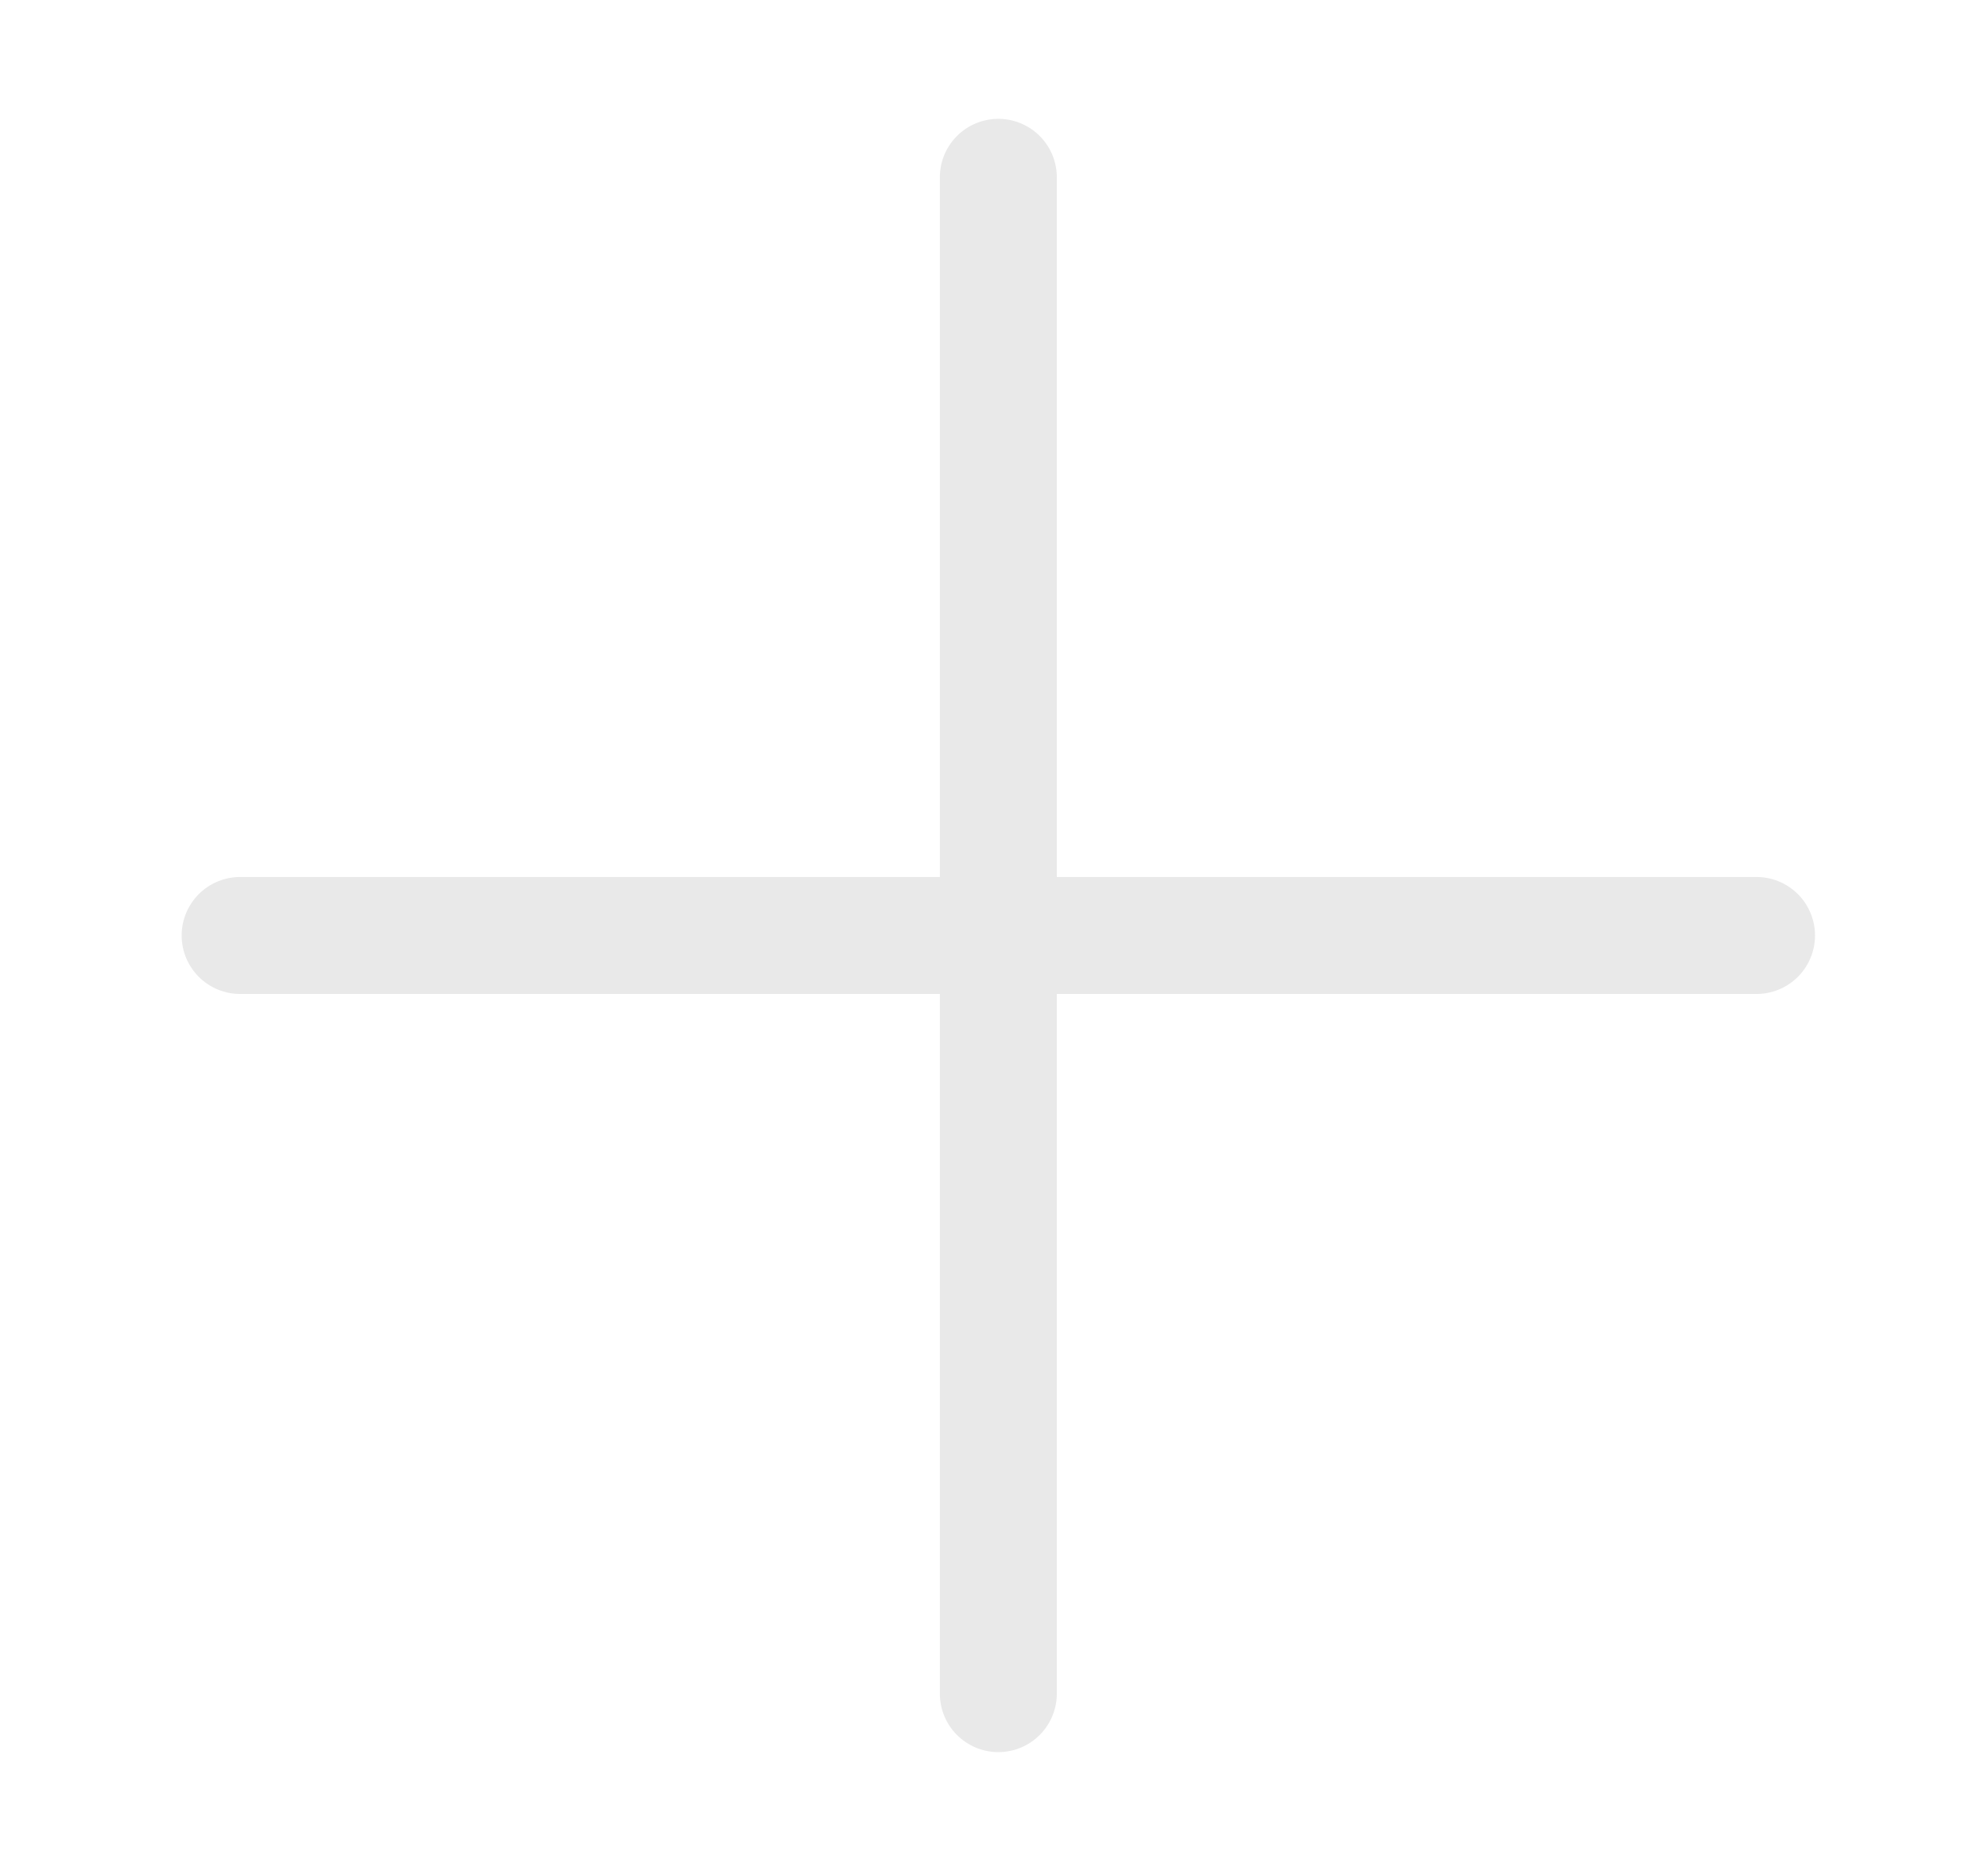
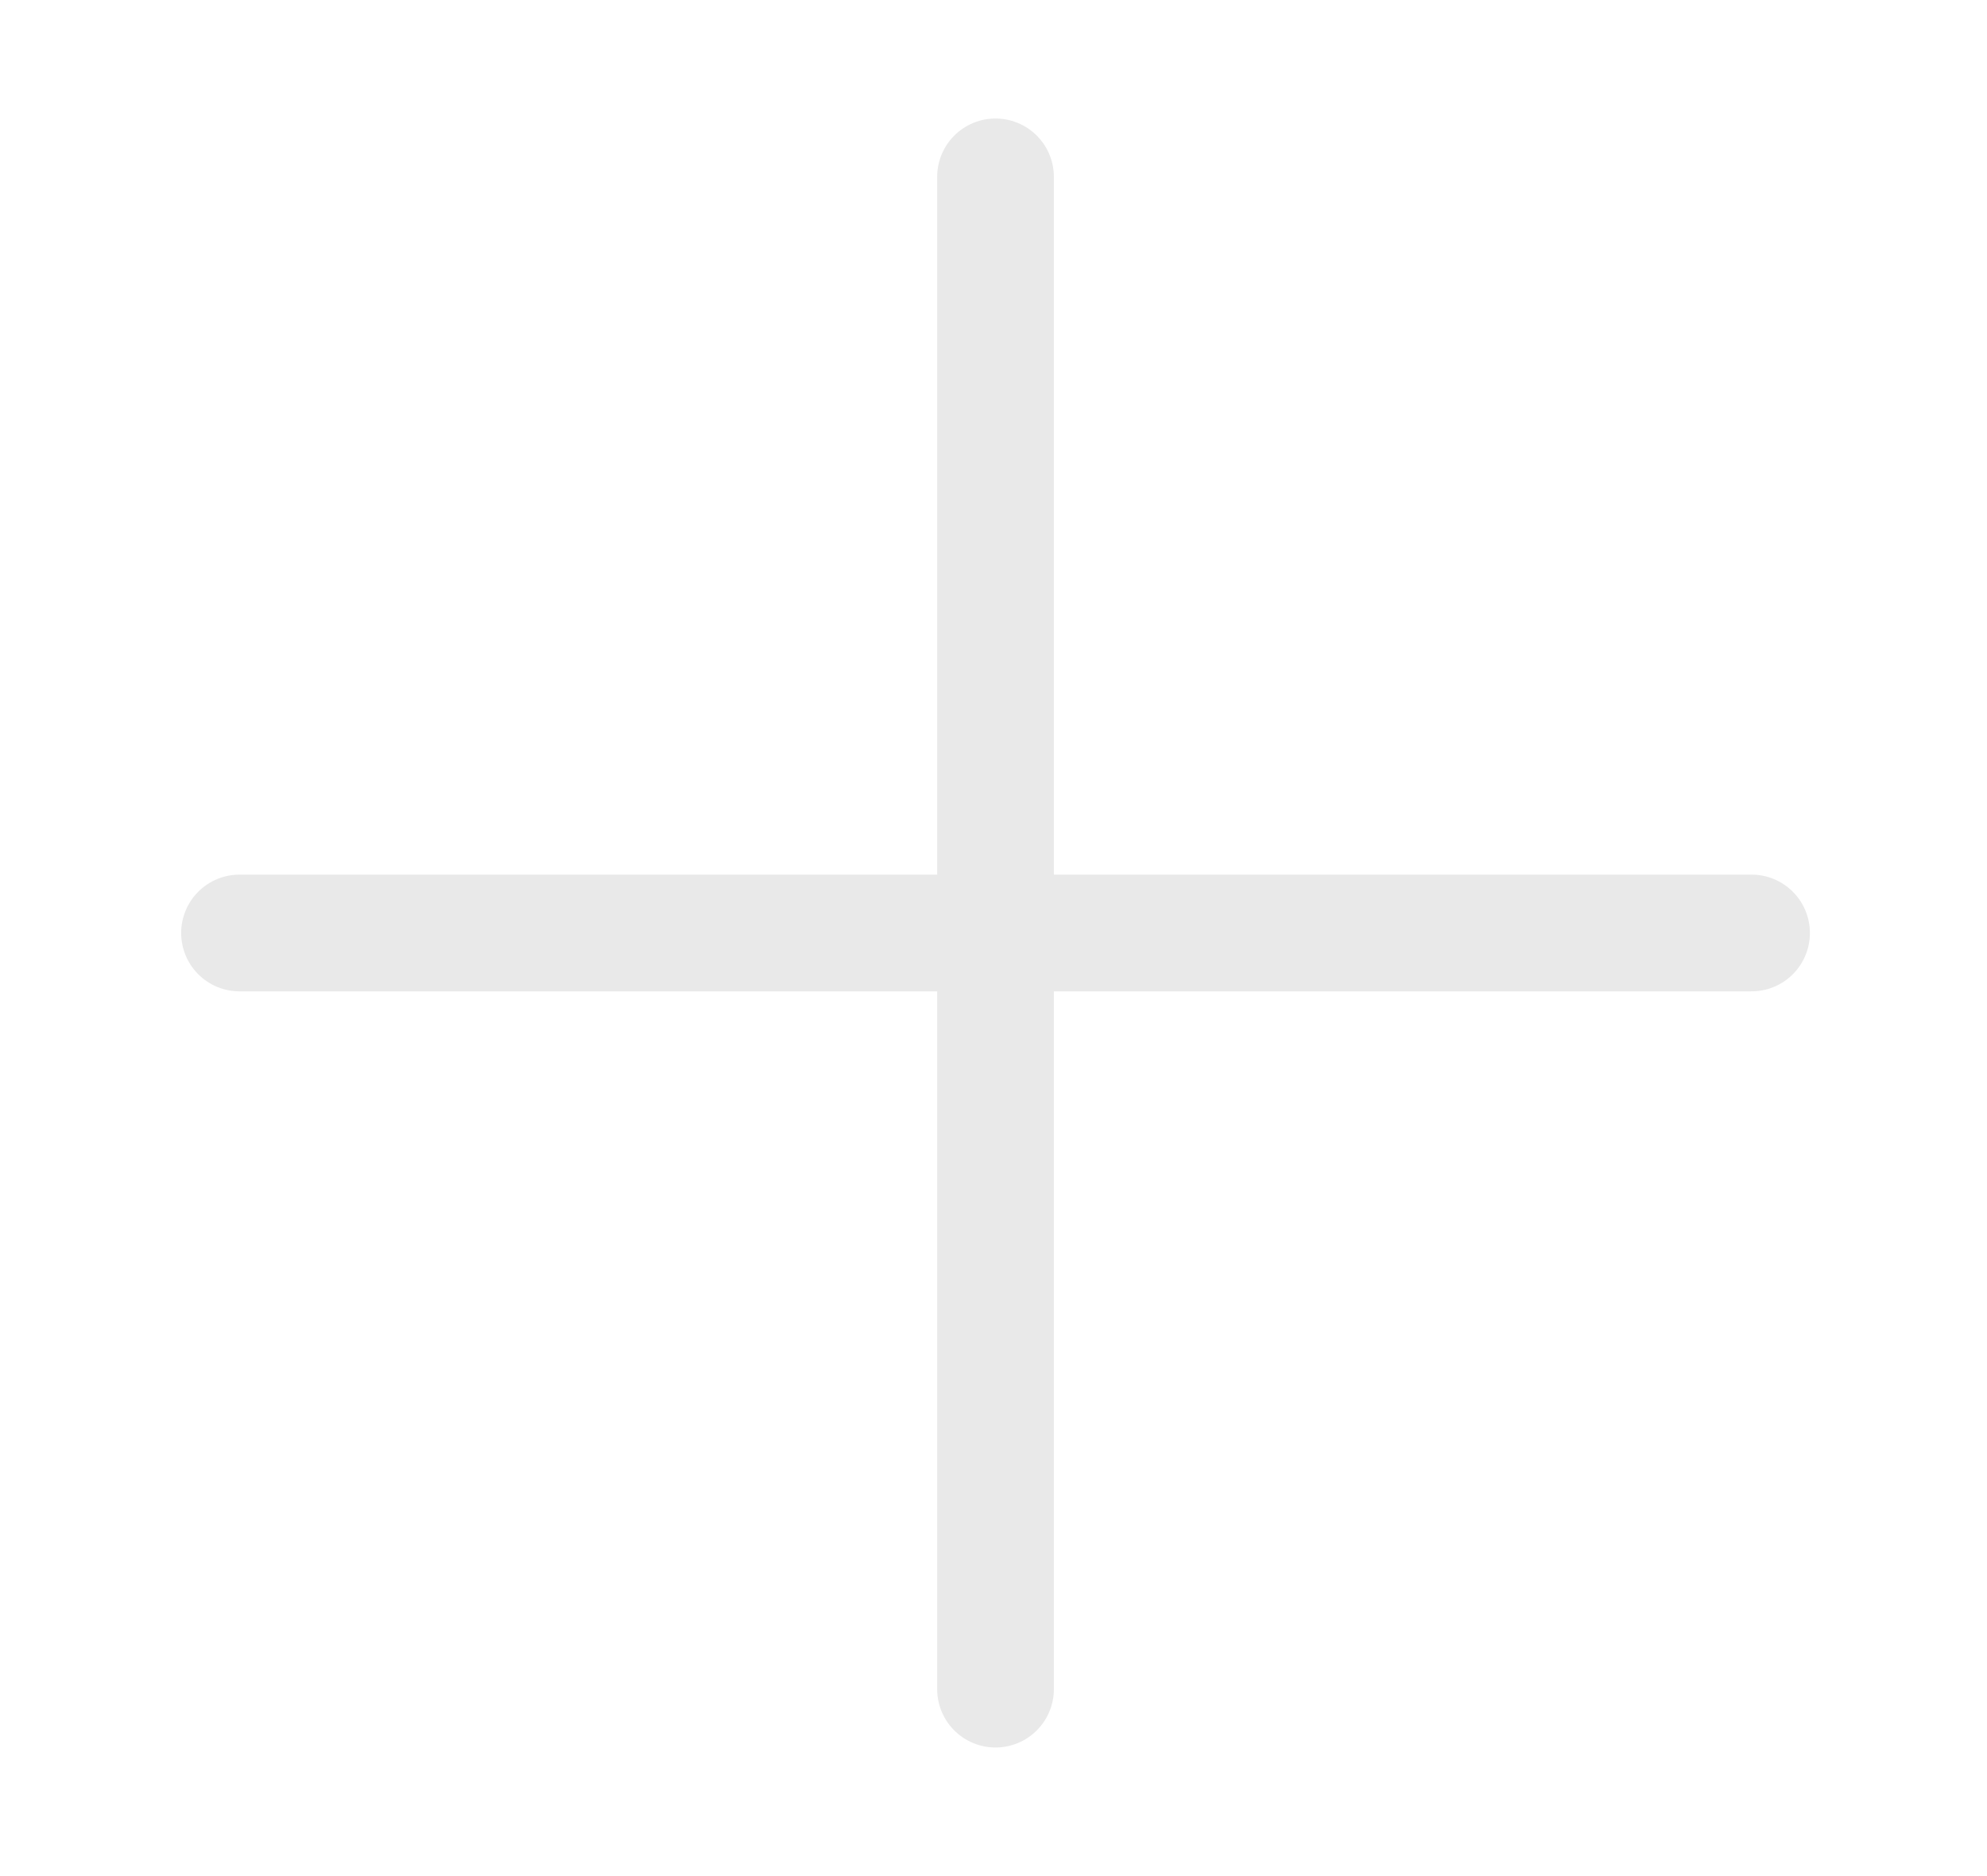
- <svg xmlns="http://www.w3.org/2000/svg" width="100%" height="100%" viewBox="0 0 17 16" version="1.1" xml:space="preserve" style="fill-rule:evenodd;clip-rule:evenodd;stroke-linecap:round;stroke-miterlimit:1.5;">
-   <g transform="matrix(1,0,0,1,-37,-124)">
-     <g id="add" transform="matrix(1,0,0,1,-47.23131,0)">
-       <rect x="84.769" y="124" width="16" height="16" style="fill:none;" />
-       <g transform="matrix(0.926218,0,0,0.926218,50.59115,9.739216)">
-         <path d="M45.537,125L45.537,139" style="fill:none;stroke:rgb(233,233,233);stroke-width:1.08px;" />
-       </g>
-       <g transform="matrix(0.926218,0,0,0.926218,50.59115,9.739216)">
-         <path d="M52.537,132L38.537,132" style="fill:none;stroke:rgb(233,233,233);stroke-width:1.08px;" />
-       </g>
-     </g>
-   </g>
+ <svg xmlns="http://www.w3.org/2000/svg" width="100%" height="100%" viewBox="0 0 71 67" version="1.1" xml:space="preserve" style="fill-rule:evenodd;clip-rule:evenodd;stroke-linecap:round;stroke-miterlimit:1.5;">
+   <rect id="add" x="2.239" y="0" width="66.667" height="66.667" style="fill:none;" />
+   <path d="M35.572,6.319l0,54.029" style="fill:none;stroke:#e9e9e9;stroke-width:4.17px;" />
+   <path d="M62.587,33.333l-54.029,0" style="fill:none;stroke:#e9e9e9;stroke-width:4.17px;" />
</svg>
